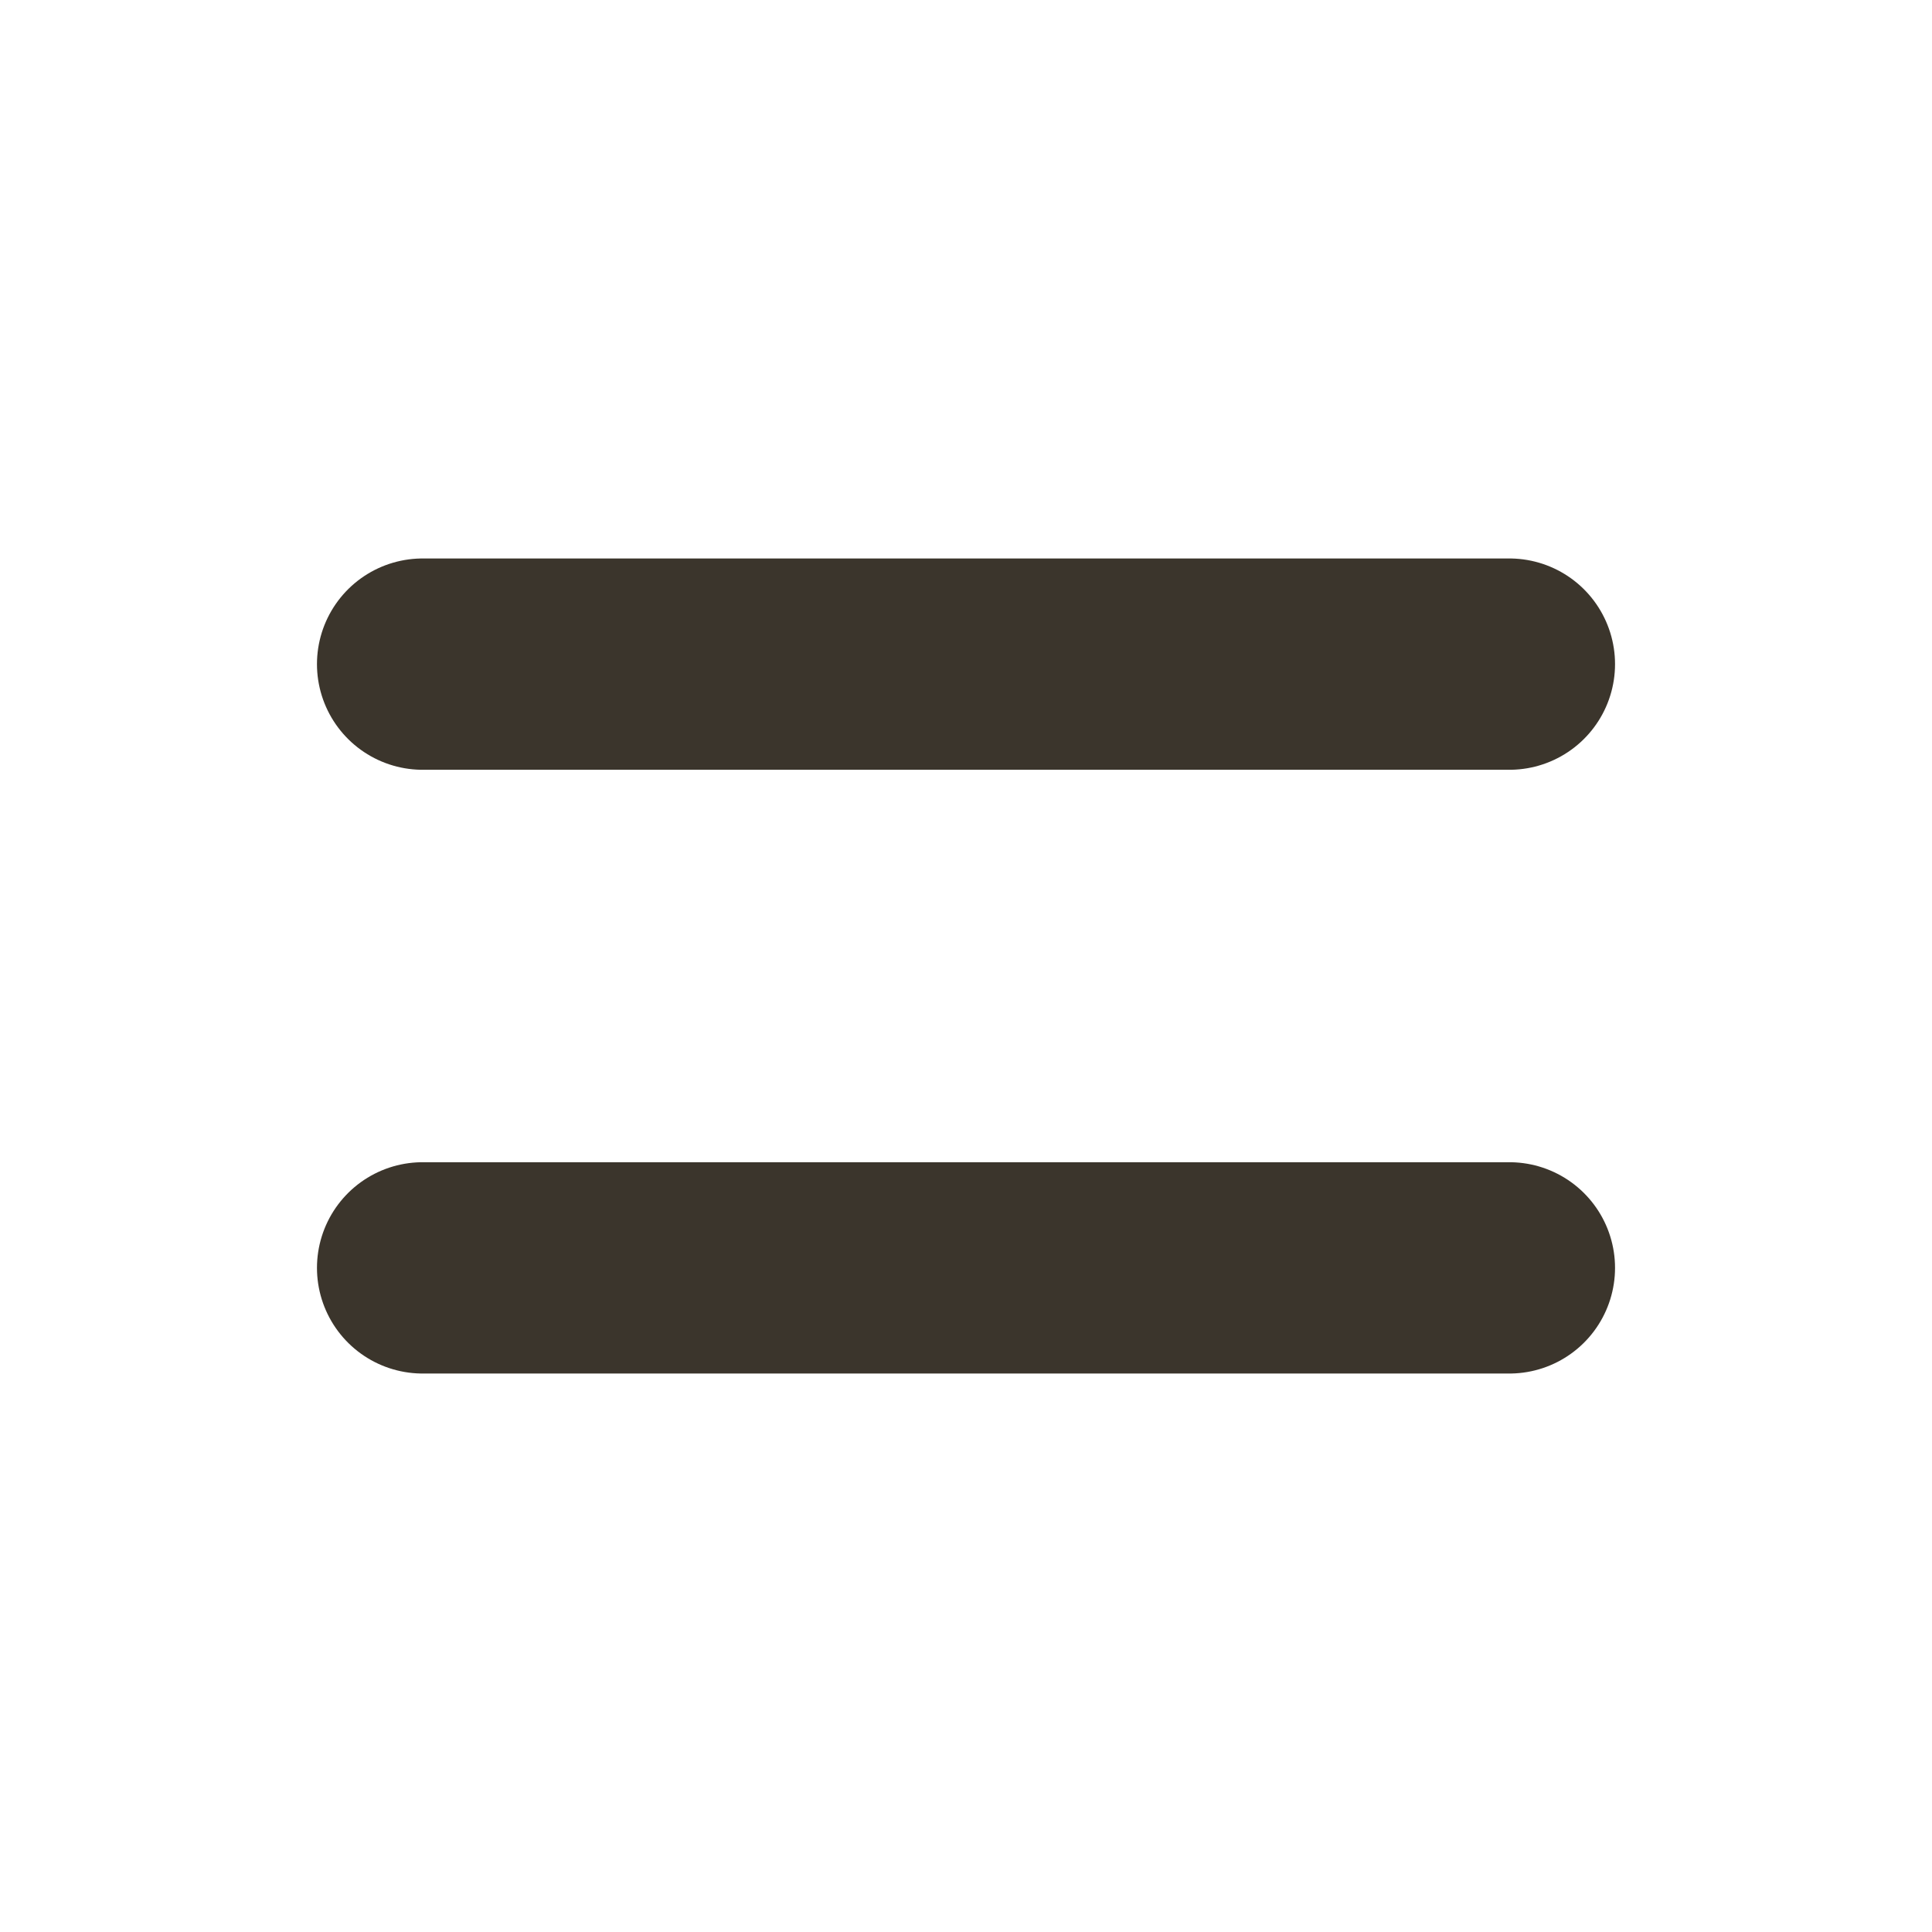
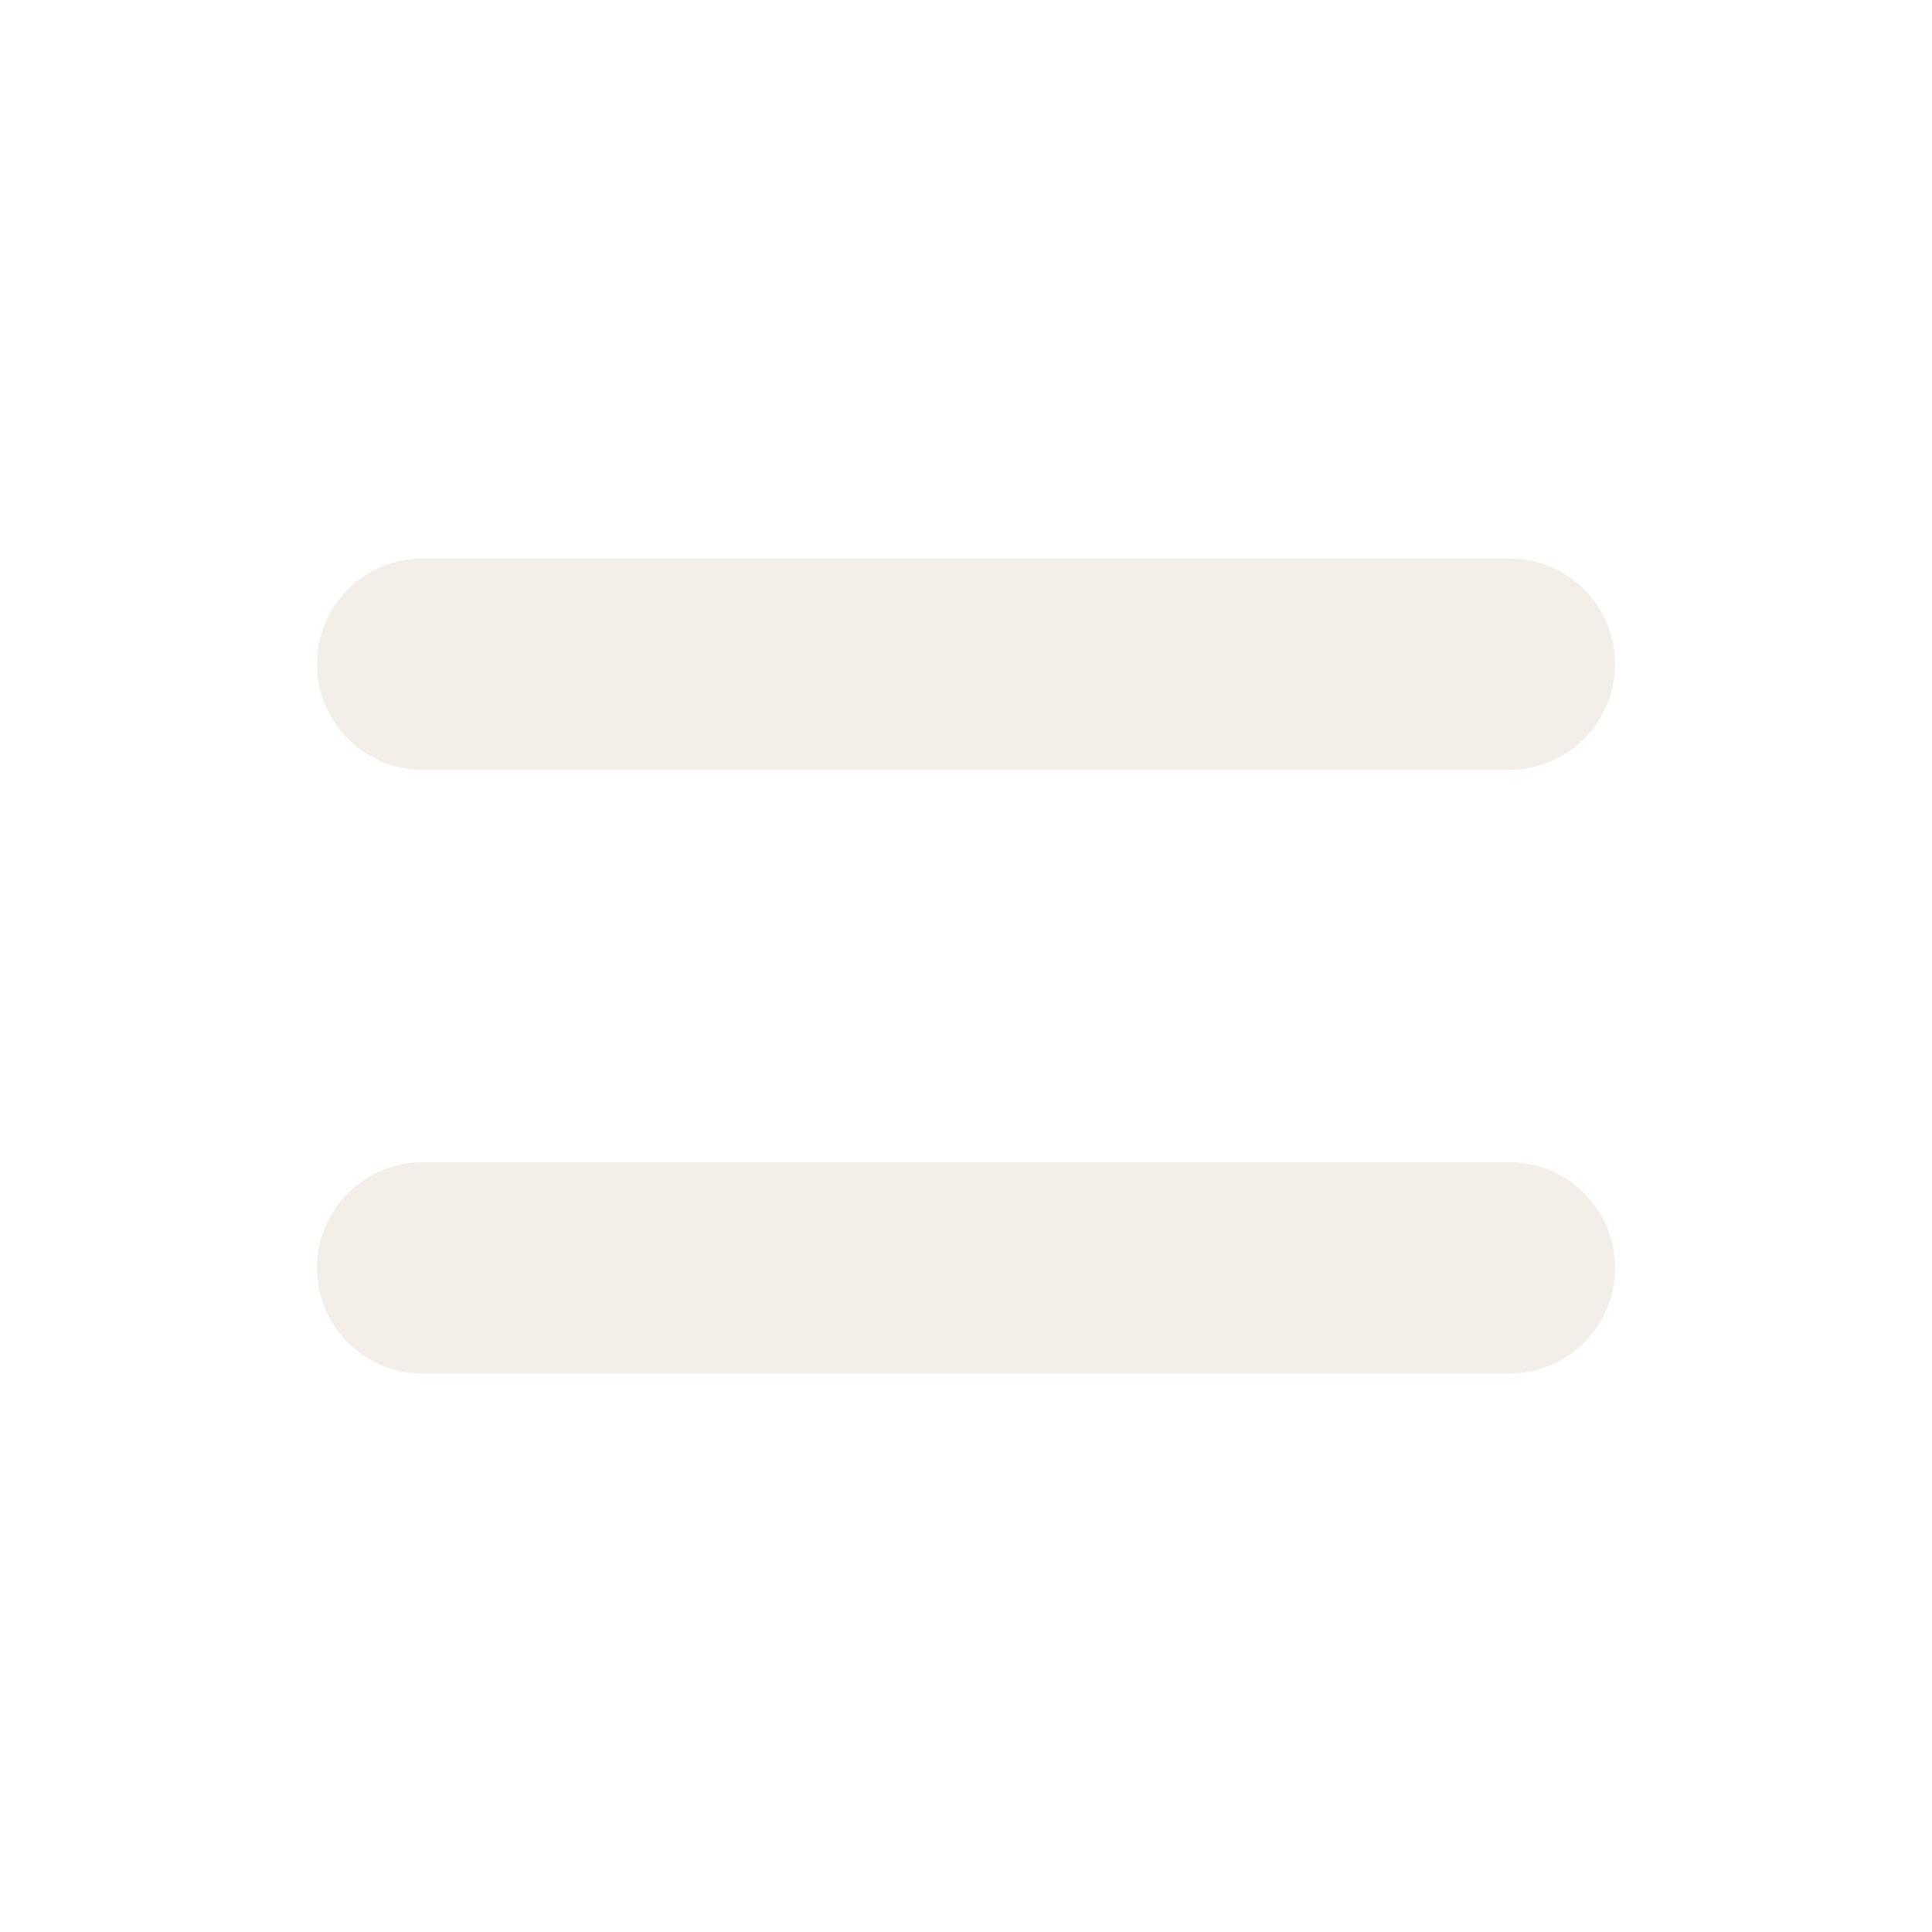
<svg xmlns="http://www.w3.org/2000/svg" viewBox="0 0 64 64">
-   <path d="M14 22h36" stroke="#3b352c" stroke-width="7" stroke-linecap="round" />
-   <path d="M14 42h36" stroke="#3b352c" stroke-width="7" stroke-linecap="round" />
+   <path d="M14 22h36" stroke="#f3efe8" stroke-width="7" stroke-linecap="round" />
+   <path d="M14 42h36" stroke="#f3efe8" stroke-width="7" stroke-linecap="round" />
</svg>
